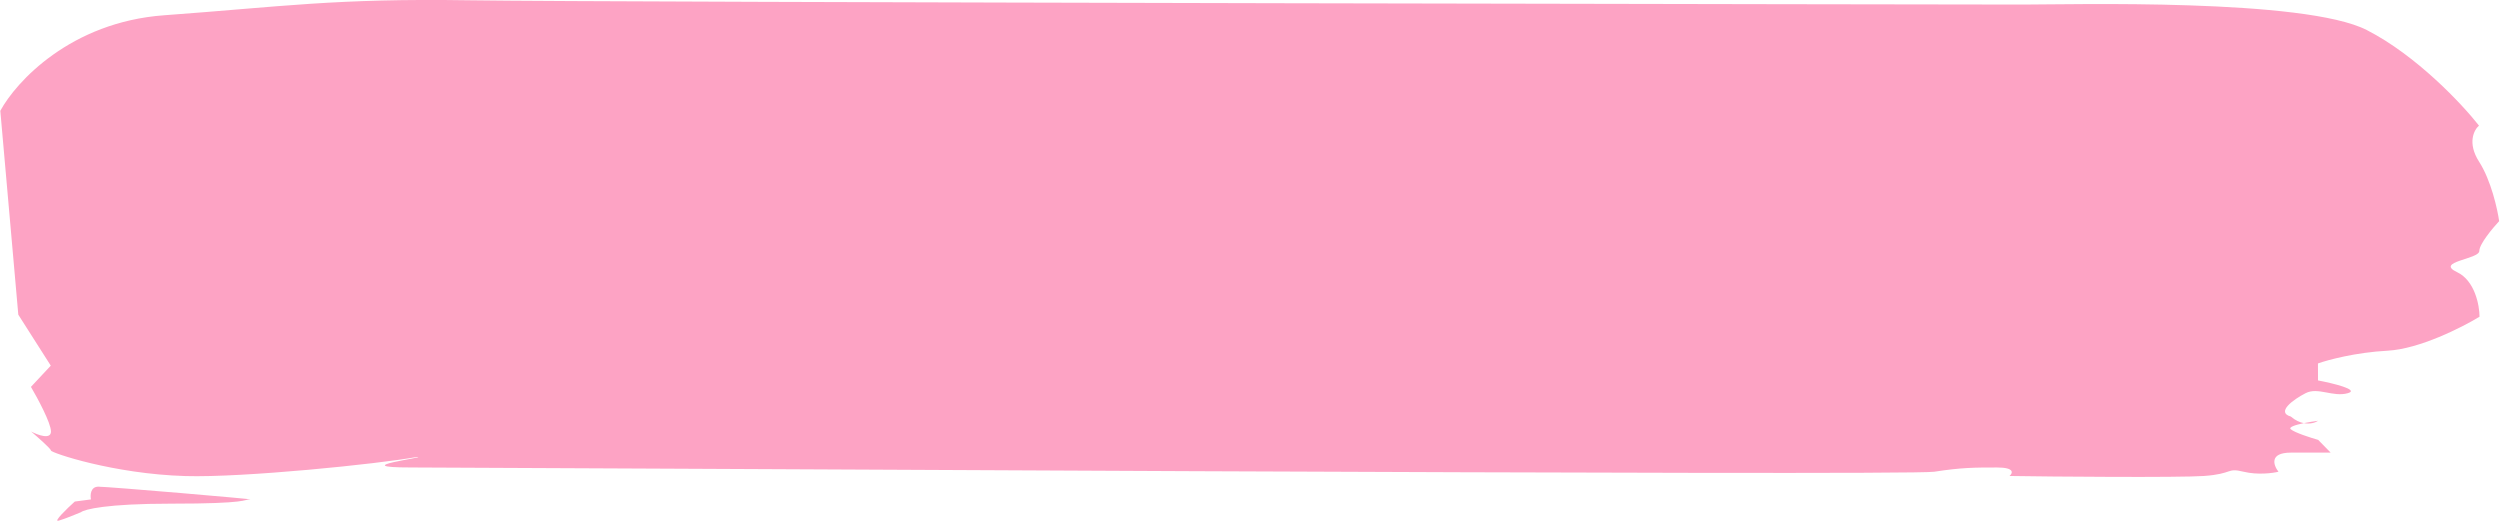
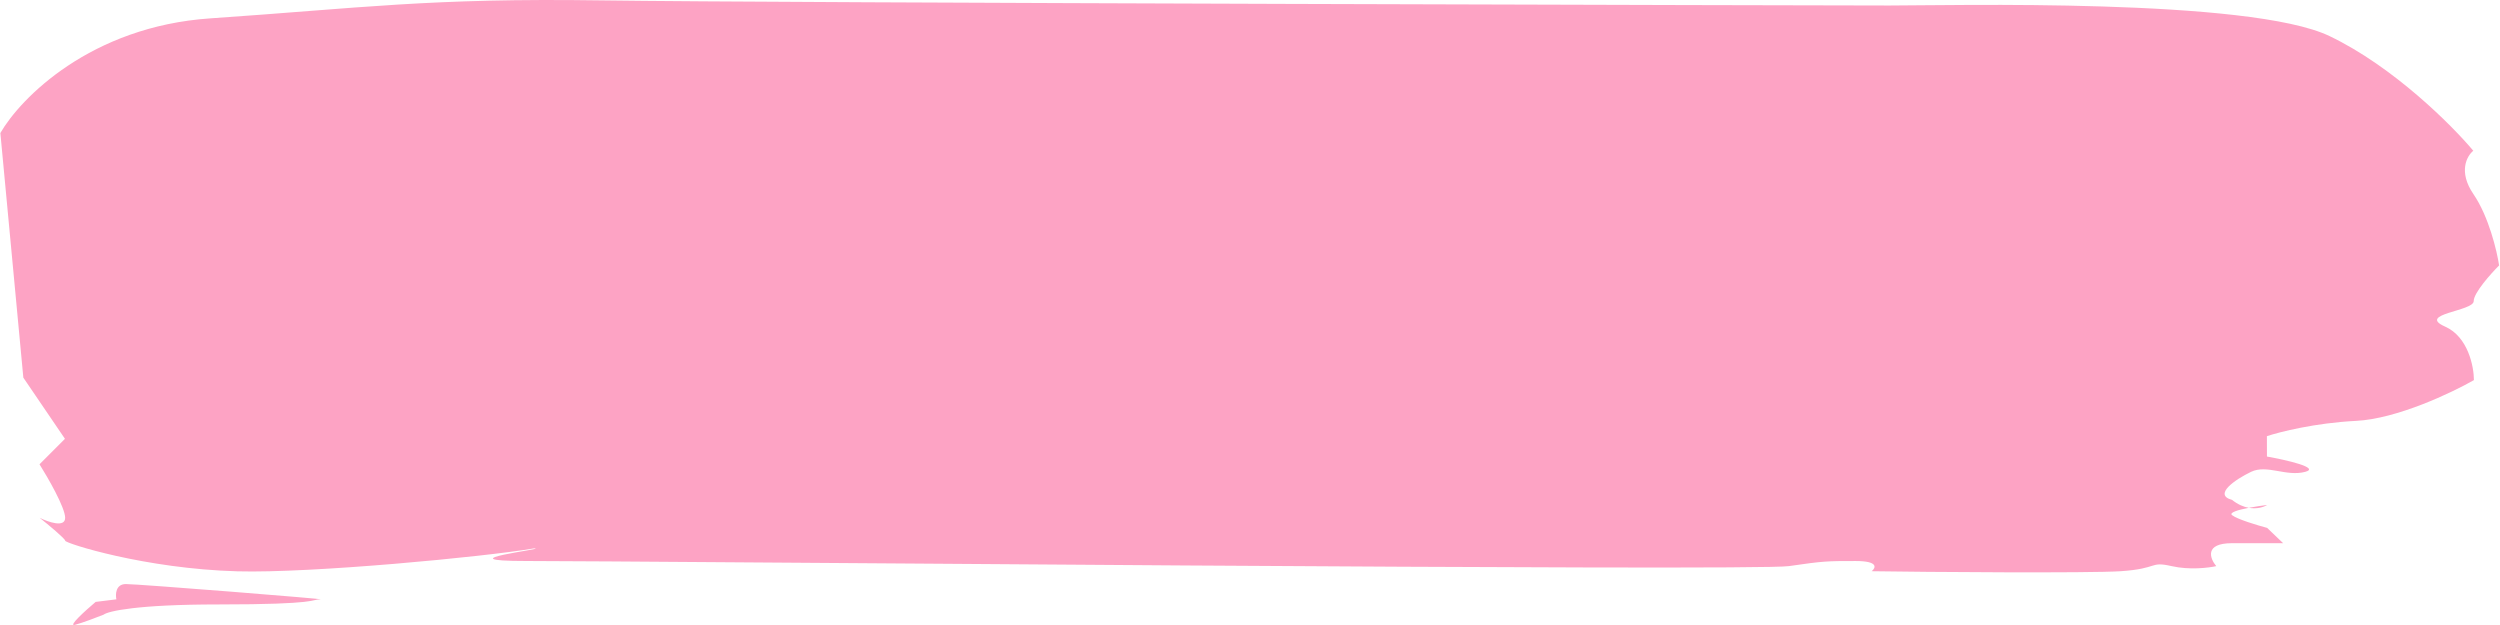
- <svg xmlns="http://www.w3.org/2000/svg" width="240" height="50" viewBox="0 0 240 50" fill="none">
-   <path d="M4.875 35.102L1.757 30.209L0.03 10.639C1.535 7.852 6.788 2.117 15.765 1.465C26.987 0.649 32.178 -0.175 45.074 0.028C57.97 0.232 189.682 0.438 194.219 0.438C198.757 0.438 221.232 -0.173 227.211 2.884C231.994 5.33 236.385 10.019 237.983 12.058C237.506 12.466 236.841 13.729 237.992 15.523C239.144 17.317 239.756 20.076 239.919 21.231C239.284 21.911 238.015 23.433 238.016 24.085C238.019 24.901 233.721 25.105 235.873 26.124C237.595 26.939 238.031 29.318 238.034 30.405C236.365 31.424 232.264 33.504 229.208 33.667C226.151 33.83 223.479 34.55 222.524 34.89L222.529 36.521C223.963 36.793 226.544 37.418 225.398 37.744C223.966 38.152 222.531 37.132 221.338 37.744C220.146 38.355 218.478 39.579 219.912 39.986C220.353 40.362 220.784 40.549 221.171 40.622C221.644 40.525 222.157 40.444 222.54 40.394C222.295 40.562 221.791 40.739 221.171 40.622C220.367 40.788 219.674 41.004 219.915 41.209C220.298 41.536 221.828 42.025 222.545 42.229L223.743 43.452H219.922C217.82 43.452 218.253 44.675 218.733 45.287C218.176 45.423 216.728 45.613 215.39 45.287C213.717 44.879 214.435 45.49 211.57 45.694C209.278 45.858 196.814 45.762 192.914 45.694C193.231 45.423 193.437 44.879 191.717 44.879C189.568 44.879 188.307 44.879 185.681 45.287C183.056 45.694 47.588 44.877 39.469 44.877C32.973 44.877 41.227 43.867 40.033 43.867C36.294 44.547 23.341 45.865 17.8 45.702C10.874 45.498 4.898 43.46 4.898 43.256C4.897 43.093 3.621 41.965 2.982 41.421C3.62 41.761 4.895 42.236 4.893 41.421C4.89 40.606 3.61 38.227 2.97 37.14L4.875 35.102Z" fill="#FDA3C4" />
-   <path d="M9.445 46.721C8.681 46.721 8.651 47.537 8.732 47.944L7.18 48.148C6.426 48.828 5.061 50.146 5.633 49.983C6.206 49.82 7.303 49.371 7.78 49.168C8.098 48.896 10.261 48.352 16.375 48.352C24.017 48.352 23.299 47.944 24.016 47.944C24.732 47.944 10.4 46.721 9.445 46.721Z" fill="#FDA3C4" />
+ <svg xmlns="http://www.w3.org/2000/svg" width="220" height="55" viewBox="0 0 220 55" fill="none">
+   <path d="M5.715 38.615L2.054 33.233L0.032 11.706C1.8 8.641 7.972 2.332 18.516 1.615C31.696 0.718 37.793 -0.19 52.939 0.035C68.086 0.259 160.924 0.485 166.253 0.485C171.582 0.485 197.98 -0.188 205.001 3.176C210.618 5.867 215.774 11.024 217.65 13.267C217.09 13.715 216.309 15.106 217.66 17.079C219.012 19.052 219.731 22.087 219.921 23.358C219.175 24.105 217.684 25.78 217.686 26.497C217.688 27.394 212.64 27.619 215.168 28.74C217.19 29.637 217.702 32.253 217.705 33.449C215.744 34.57 210.927 36.857 207.337 37.037C203.747 37.216 200.608 38.008 199.487 38.382L199.492 40.176C201.176 40.475 204.207 41.163 202.861 41.522C201.18 41.97 199.494 40.849 198.093 41.522C196.693 42.194 194.733 43.54 196.417 43.988C196.935 44.402 197.442 44.608 197.895 44.688C198.451 44.581 199.053 44.492 199.504 44.437C199.216 44.621 198.623 44.817 197.895 44.688C196.951 44.87 196.138 45.108 196.421 45.334C196.87 45.693 198.667 46.231 199.509 46.455L200.915 47.8H196.427C193.959 47.8 194.468 49.146 195.03 49.819C194.376 49.968 192.675 50.178 191.104 49.819C189.139 49.37 189.982 50.043 186.617 50.267C183.925 50.447 169.287 50.342 164.706 50.267C165.079 49.968 165.32 49.37 163.301 49.37C160.777 49.37 160.496 49.37 157.412 49.819C154.328 50.267 55.878 49.368 46.342 49.368C38.713 49.368 48.408 48.257 47.005 48.257C42.613 49.005 27.4 50.455 20.892 50.276C12.758 50.051 5.739 47.809 5.739 47.585C5.738 47.405 4.239 46.164 3.49 45.566C4.239 45.94 5.736 46.463 5.733 45.566C5.731 44.669 4.228 42.053 3.477 40.857L5.715 38.615Z" fill="#FDA3C4" />
+   <path d="M11.078 51.397C10.181 51.397 10.146 52.294 10.241 52.742L8.418 52.967C7.532 53.714 5.928 55.164 6.6 54.985C7.273 54.805 8.562 54.312 9.122 54.088C9.495 53.789 12.037 53.191 19.217 53.191C28.192 53.191 27.35 52.742 28.191 52.742C29.033 52.742 12.2 51.397 11.078 51.397Z" fill="#FDA3C4" />
</svg>
